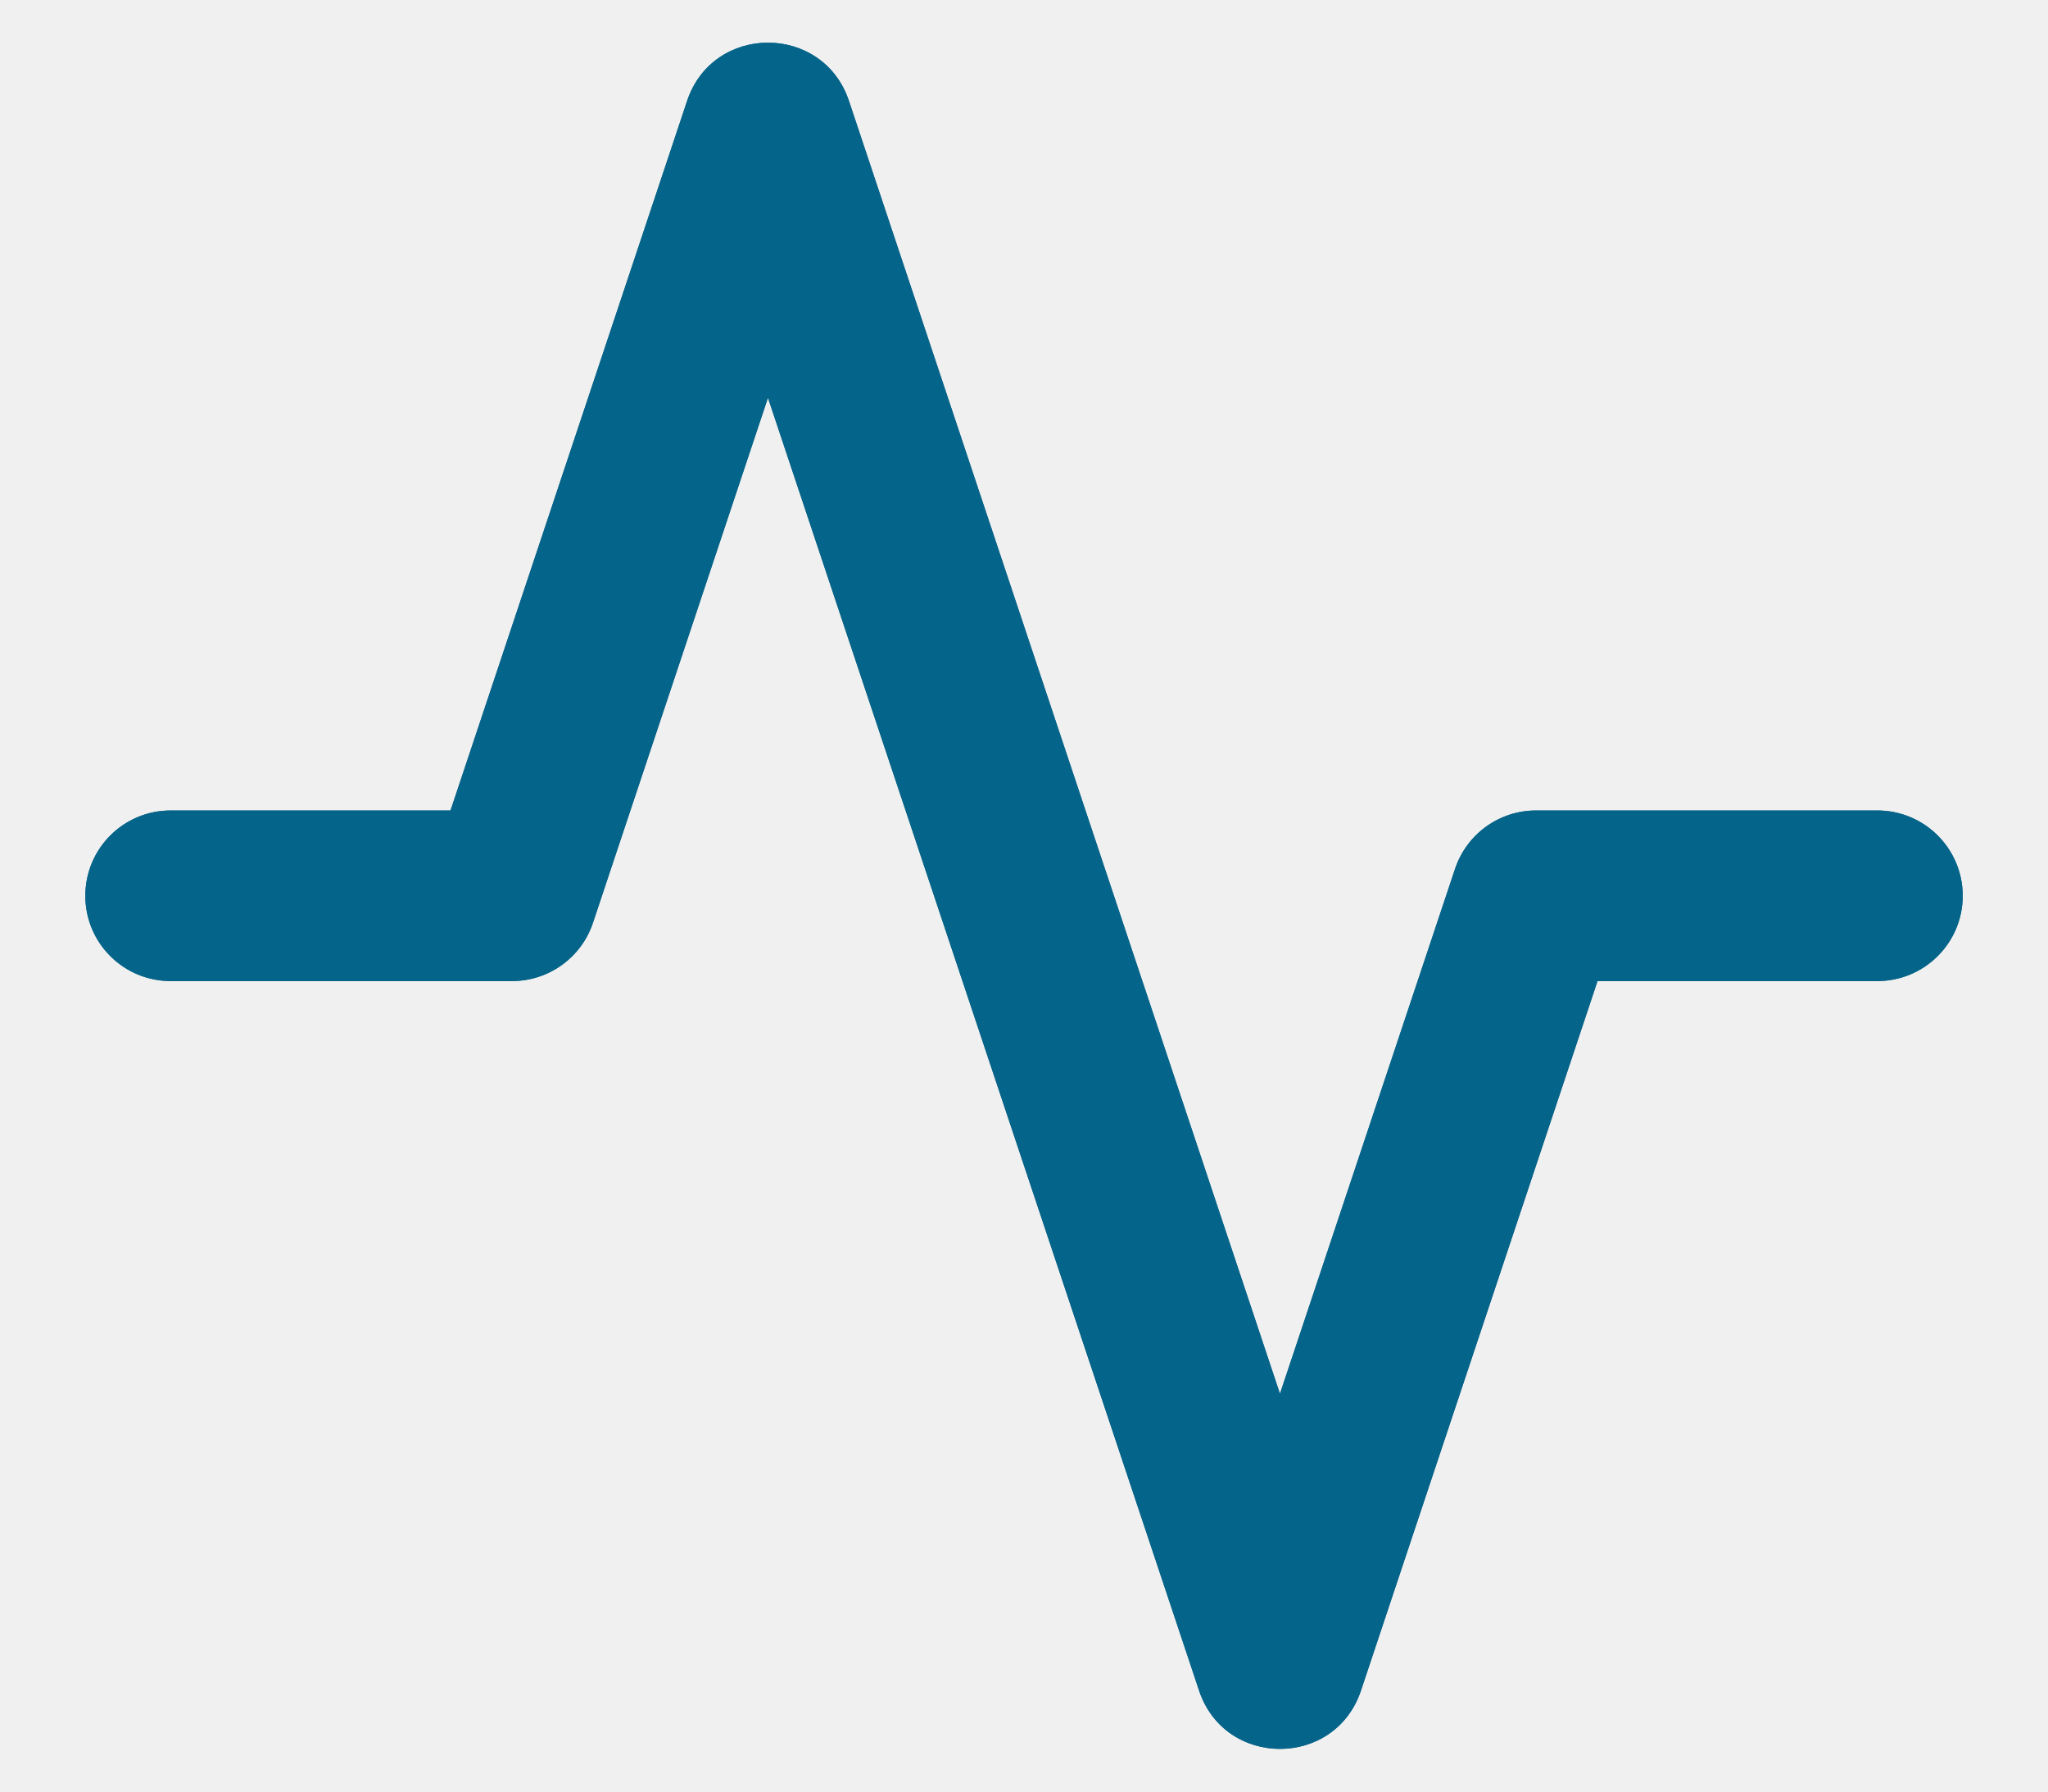
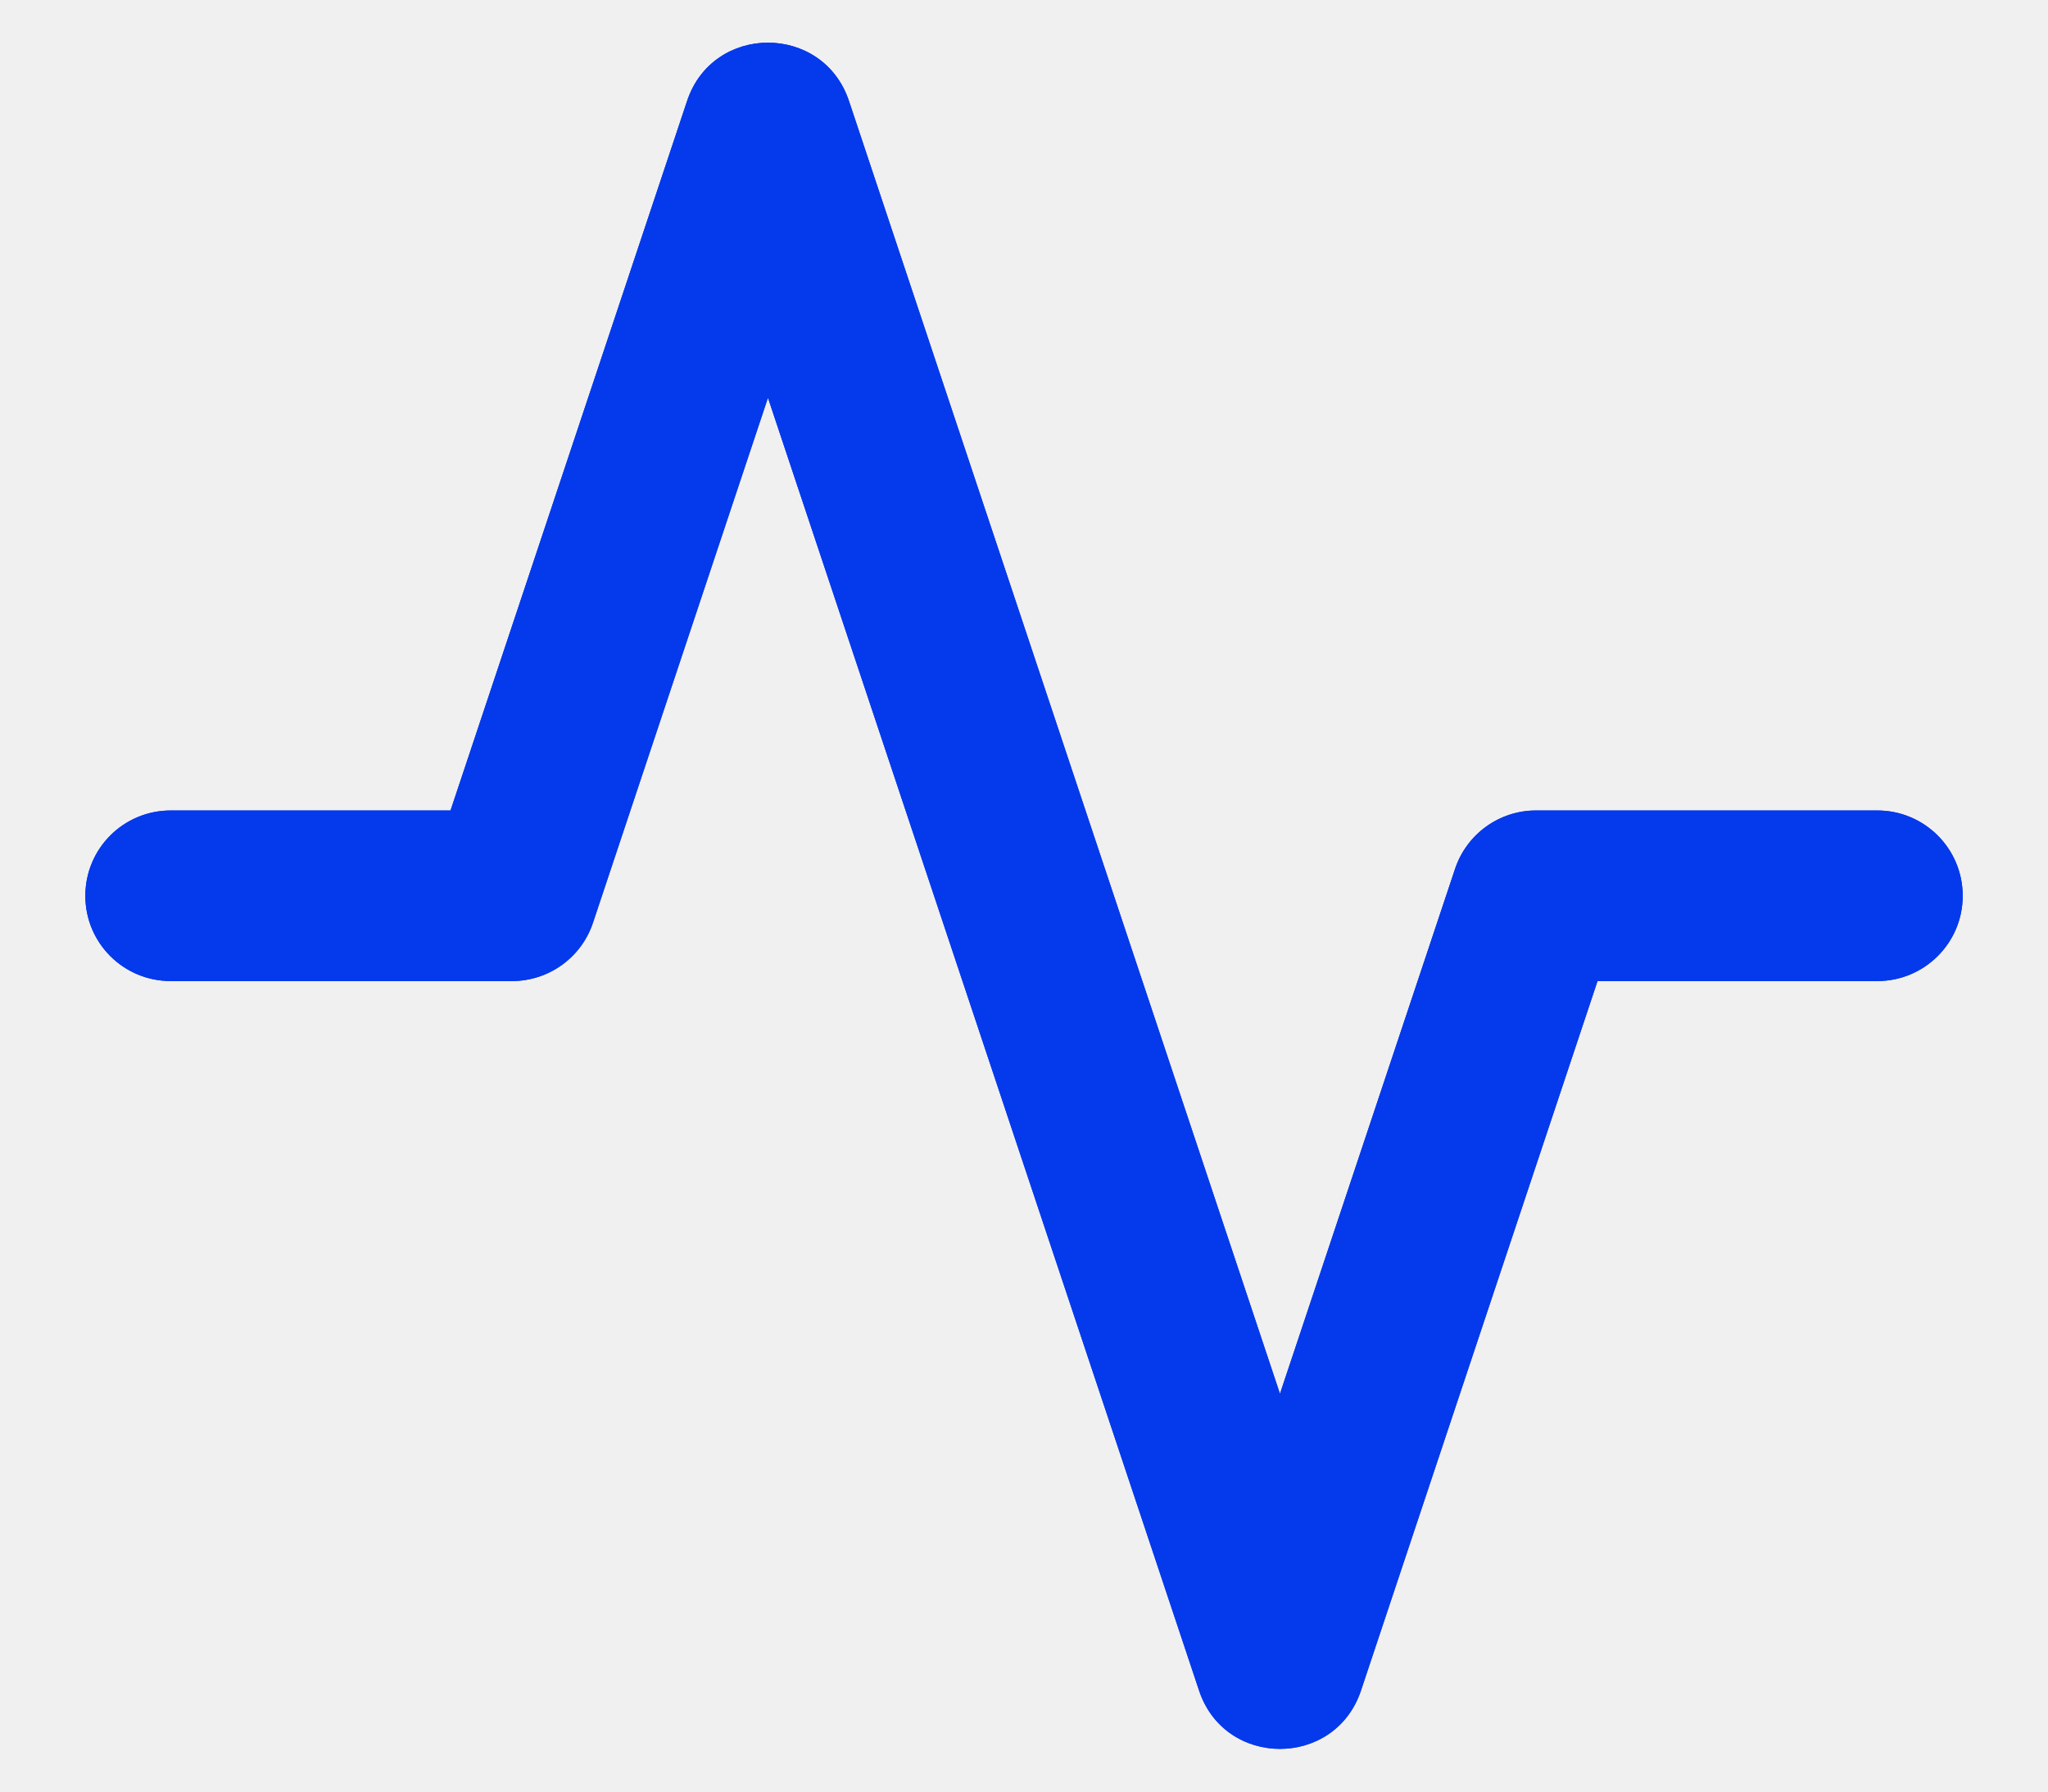
<svg xmlns="http://www.w3.org/2000/svg" xmlns:xlink="http://www.w3.org/1999/xlink" width="16px" height="14px" viewBox="0 0 16 14" version="1.1">
  <defs>
    <path d="M9.333,10.558 L5.966,0.456 C5.763,-0.152 4.903,-0.152 4.701,0.456 L2.853,6 L0.667,6 C0.298,6 0,6.298 0,6.667 C0,7.035 0.298,7.333 0.667,7.333 L3.333,7.333 C3.62,7.333 3.875,7.15 3.966,6.877 L5.333,2.775 L8.701,12.877 C8.903,13.485 9.763,13.485 9.966,12.877 L11.814,7.333 L14,7.333 C14.368,7.333 14.667,7.035 14.667,6.667 C14.667,6.298 14.368,6 14,6 L11.333,6 C11.046,6 10.792,6.184 10.701,6.456 L9.333,10.558 Z" id="path-1" />
  </defs>
  <g id="Stanbic/Kwara-Demo" stroke="none" stroke-width="1" fill="none" fill-rule="evenodd">
    <g id="Connect.iv" transform="translate(-43, -441)">
      <g id="Card" transform="translate(15, 412)">
        <g id="Group-2" transform="translate(16, 16)">
          <g id="sun" transform="translate(12.66667, 13.33333)">
            <mask id="mask-2" fill="white">
              <use xlink:href="#path-1" />
            </mask>
-             <use id="Shape" fill="#056489" fill-rule="nonzero" xlink:href="#path-1" />
-             <g id="🎨Color" mask="url(#mask-2)" fill="#056489">
+             <use id="Shape" fill="#0539ec" fill-rule="nonzero" xlink:href="#path-1" />
+             <g id="🎨Color" mask="url(#mask-2)" fill="#0539ec">
              <g transform="translate(-0.666667, -1.333333)" id="Rectangle">
                <rect x="0" y="0" width="16" height="16" />
              </g>
            </g>
          </g>
        </g>
      </g>
    </g>
  </g>
</svg>
